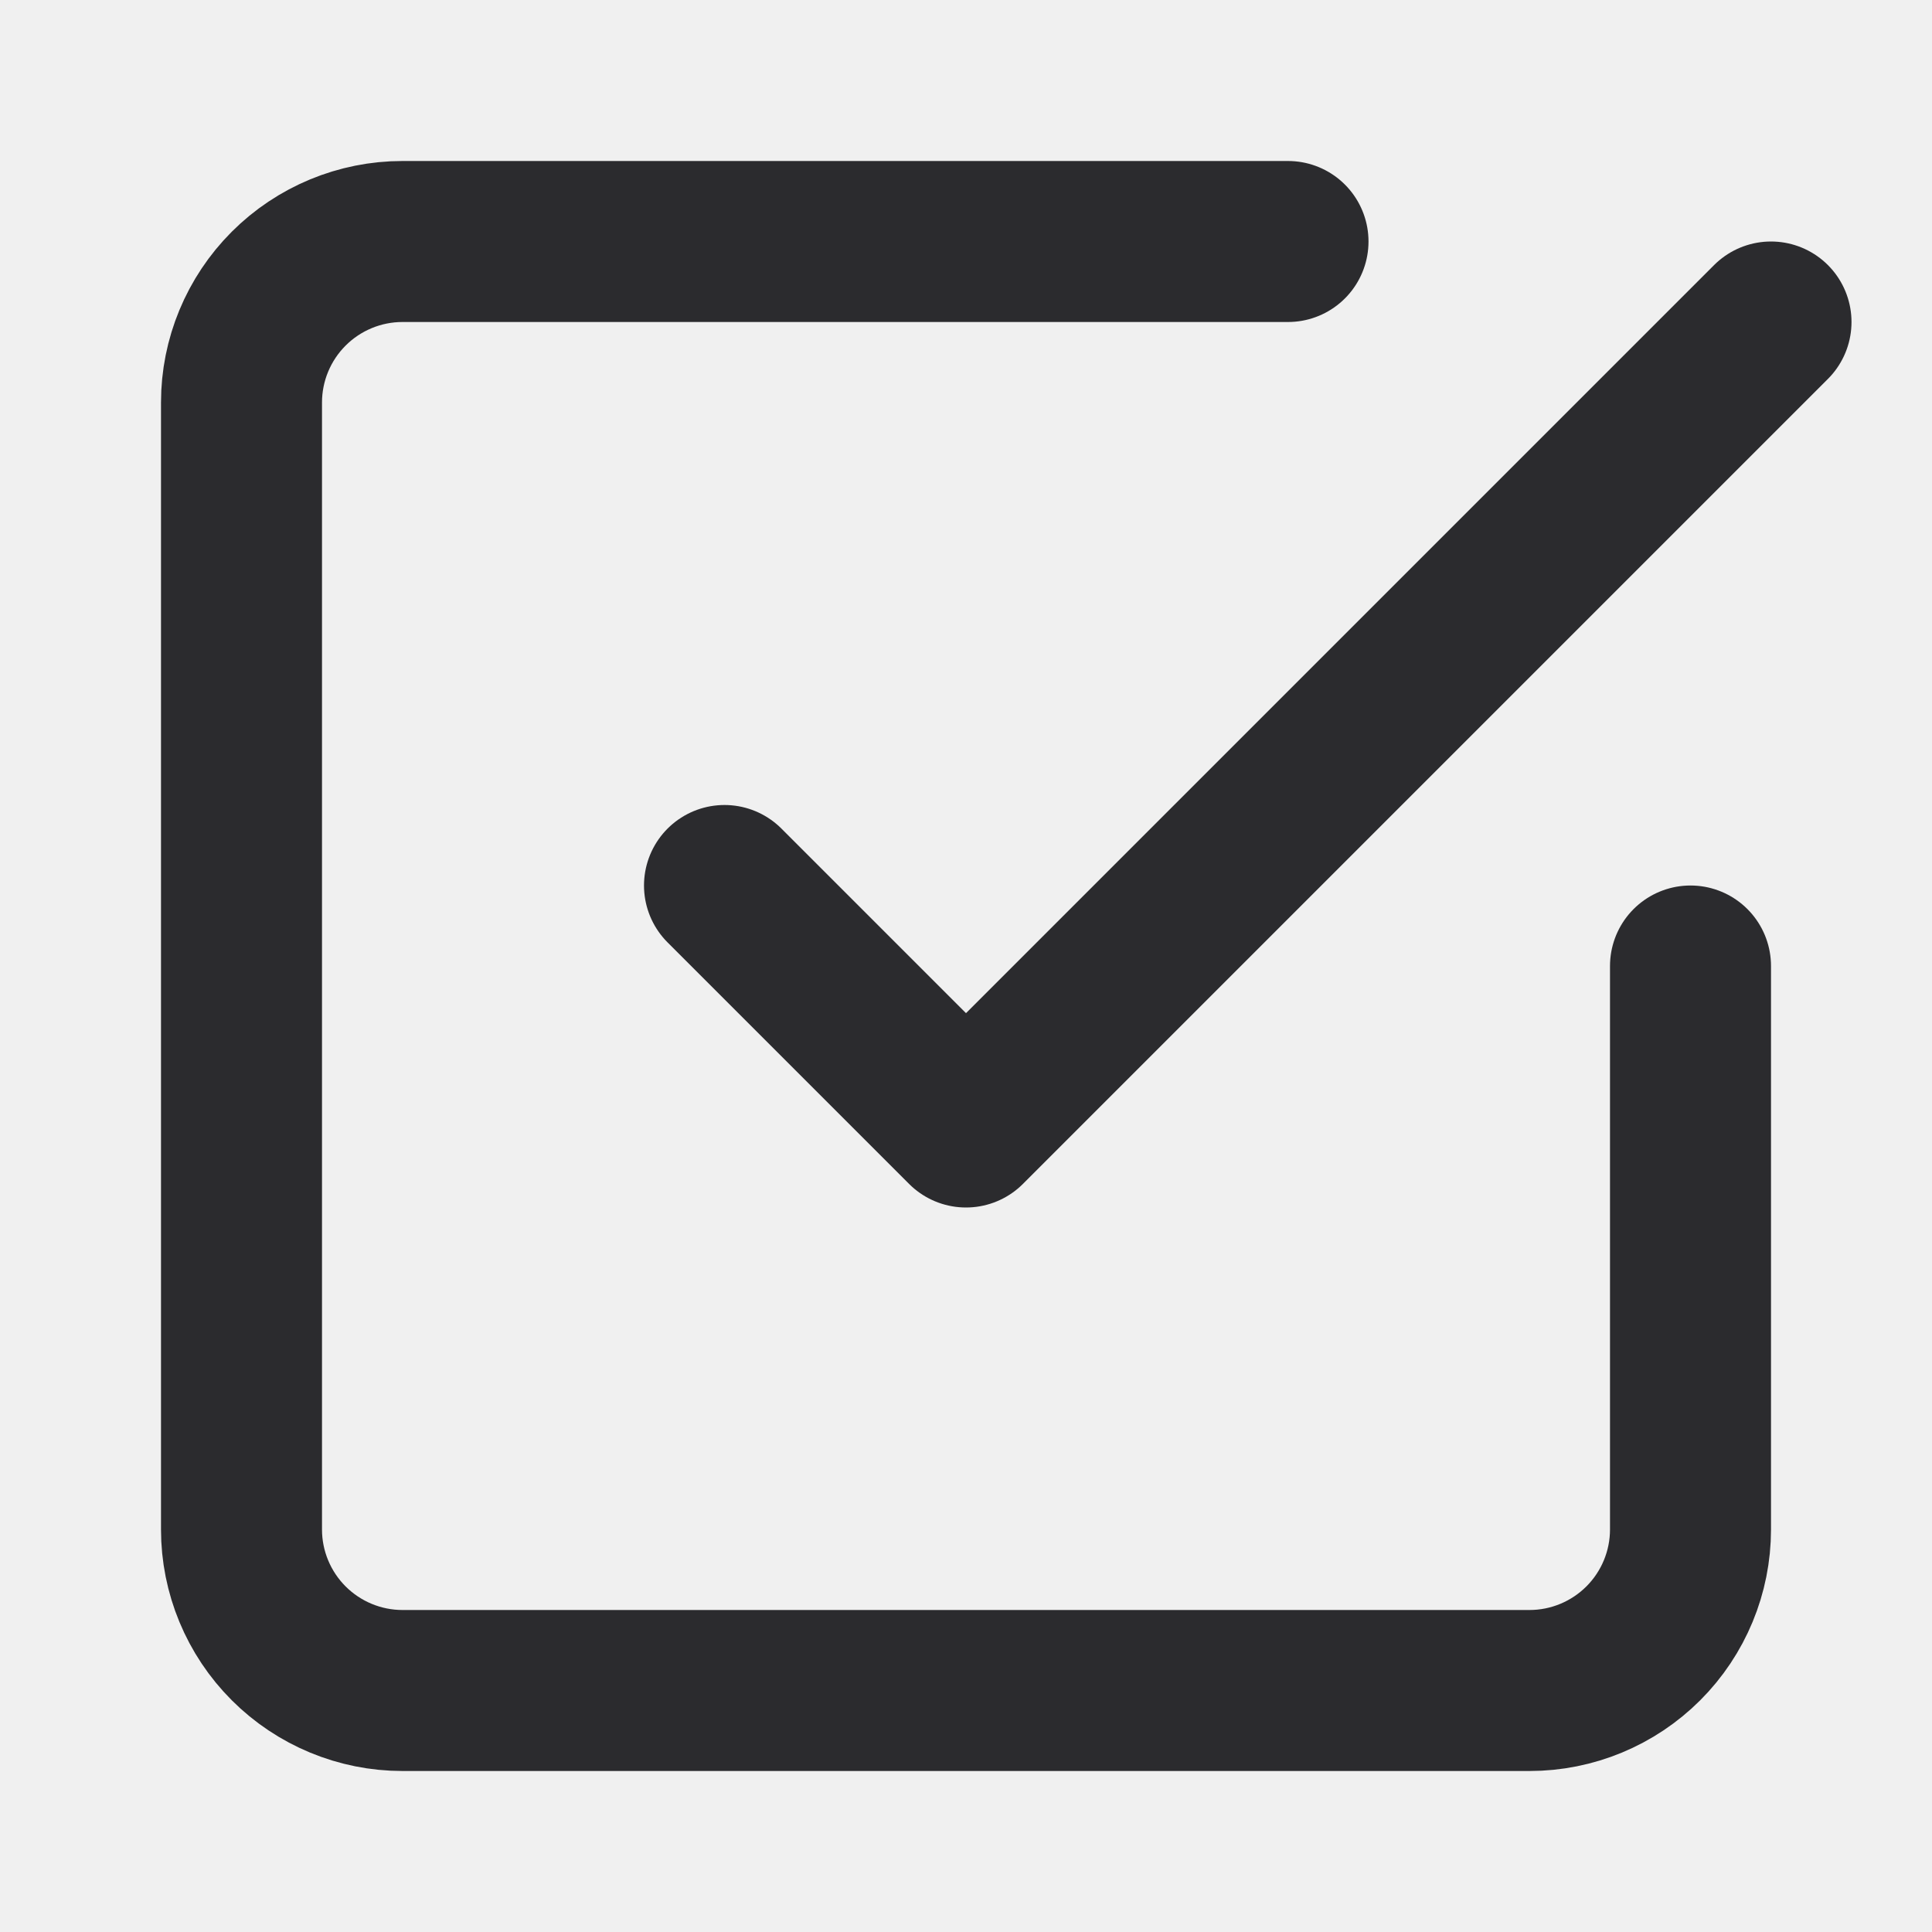
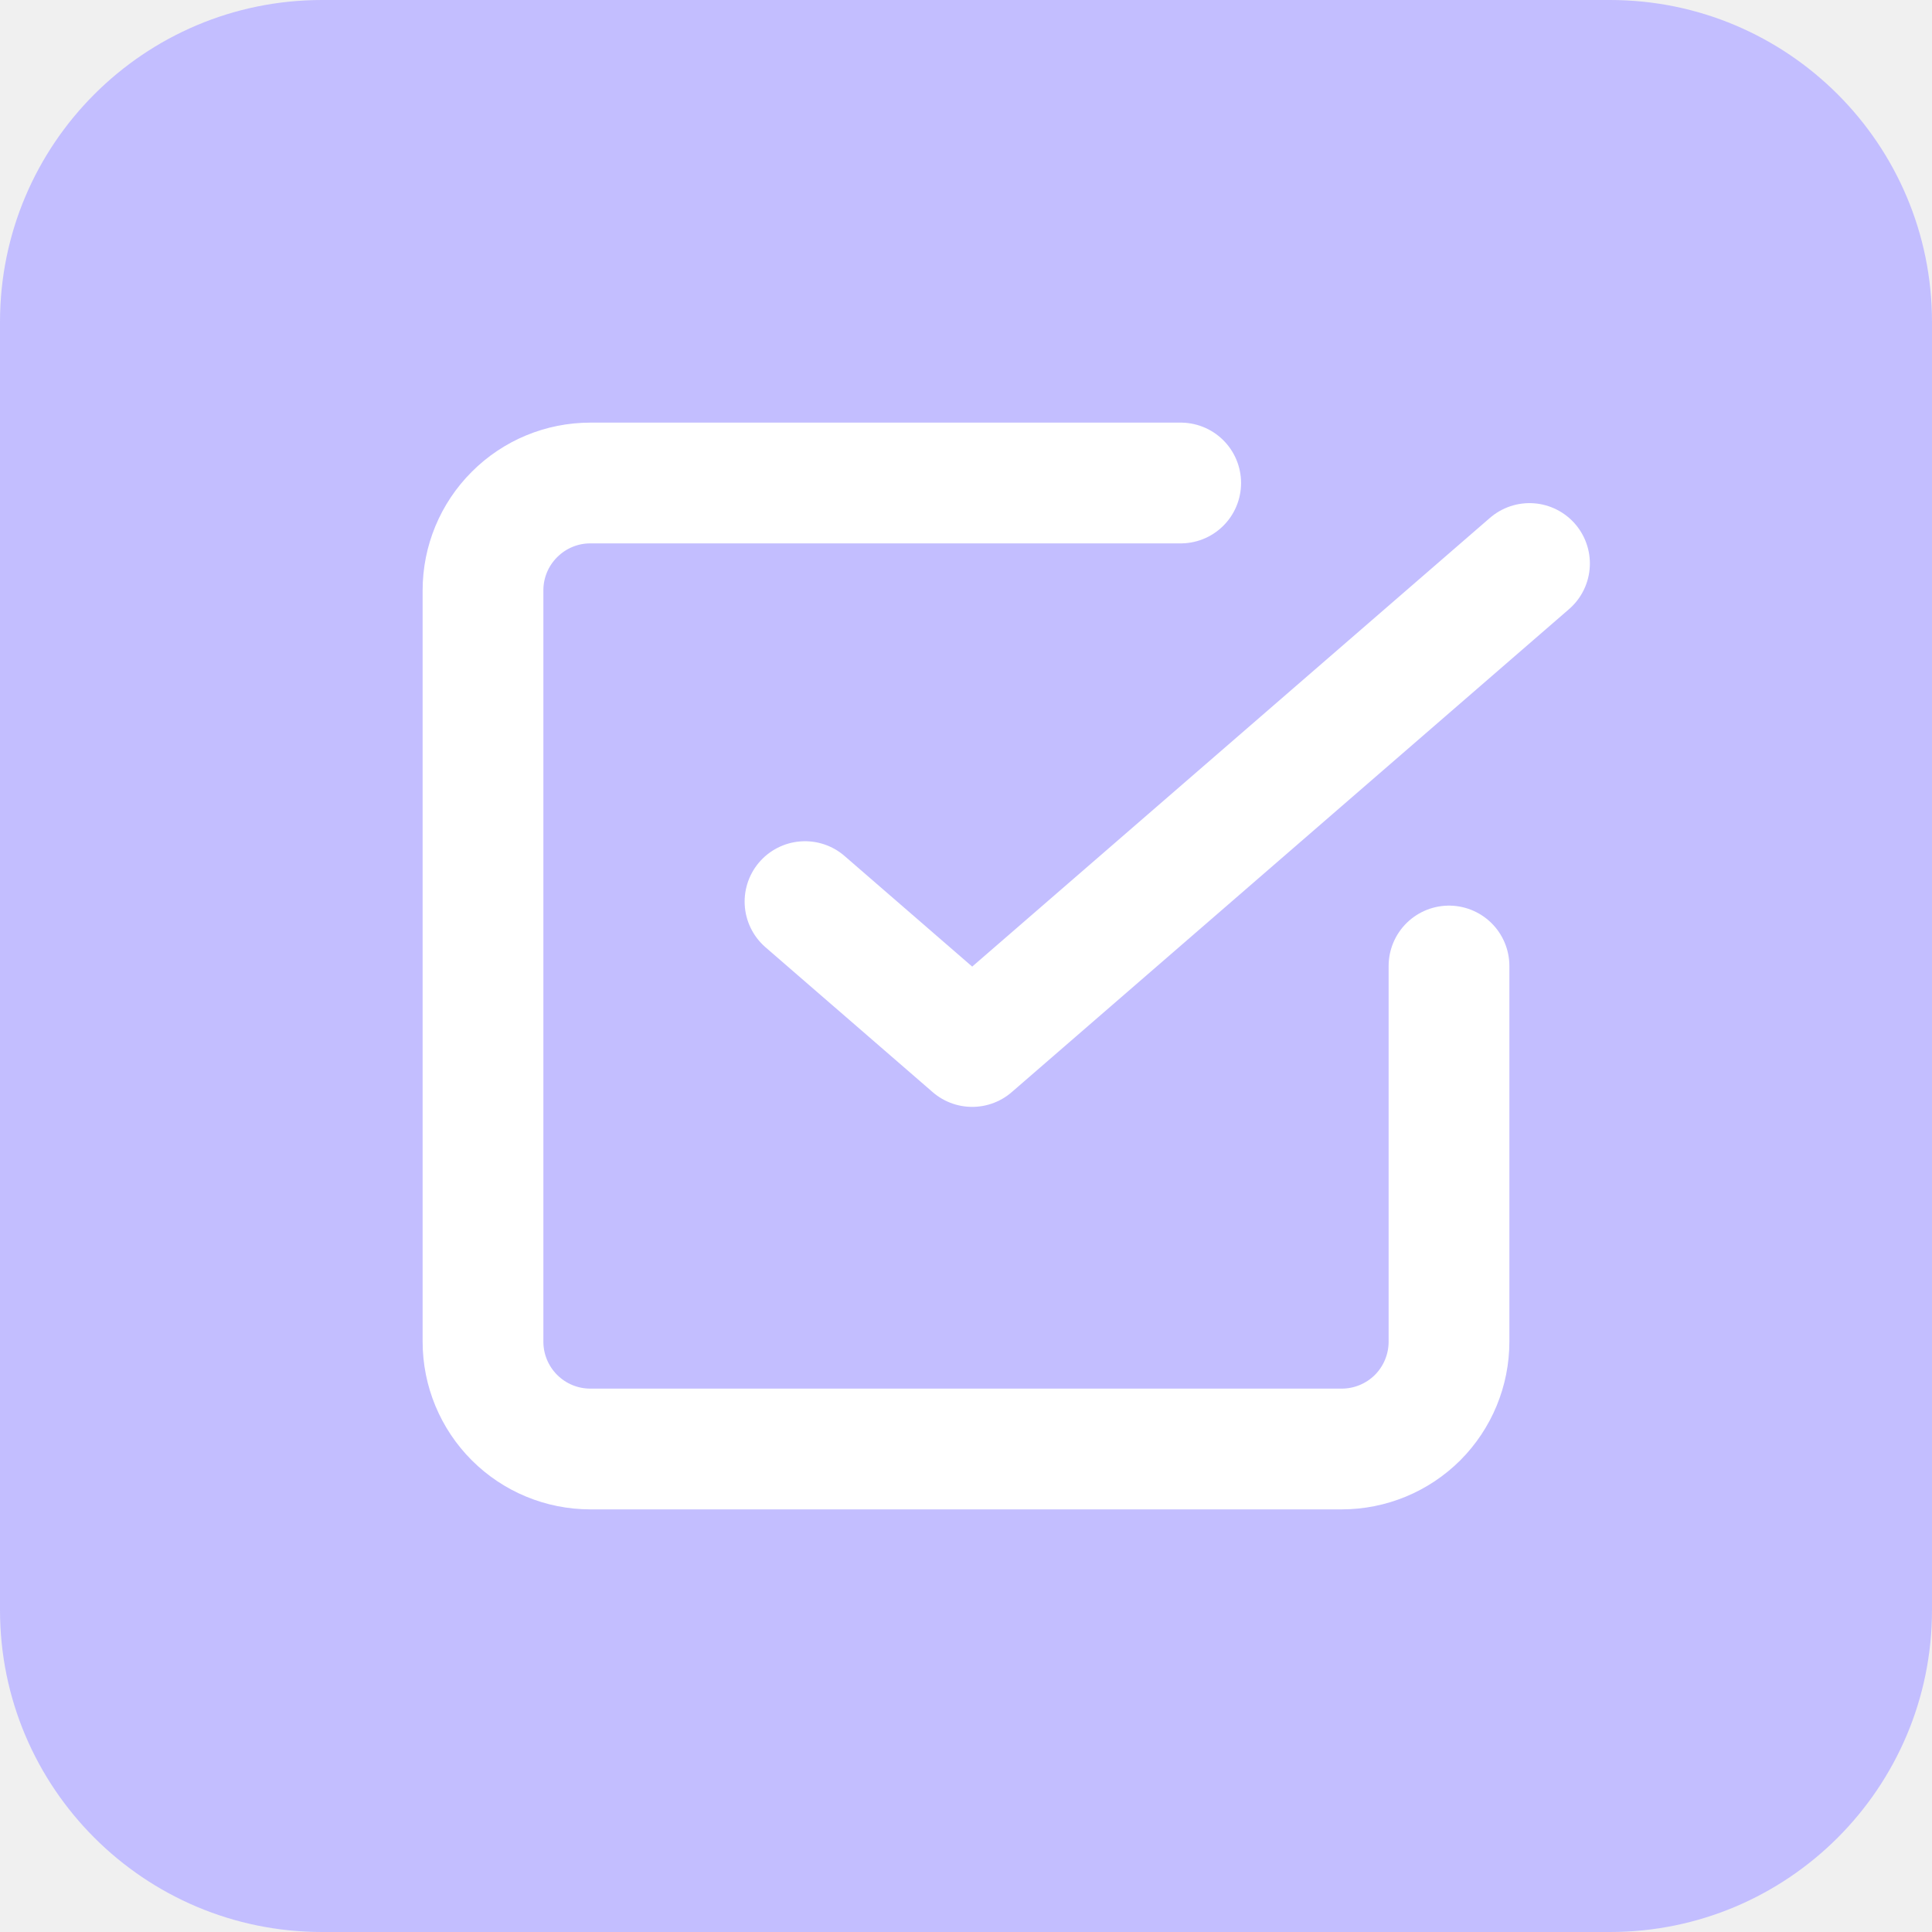
<svg xmlns="http://www.w3.org/2000/svg" width="24" height="24" viewBox="0 0 24 24" fill="none">
-   <g id="Icons/check-square">
-     <path id="Vector" d="M21 12V19C21 19.53 20.789 20.039 20.414 20.414C20.039 20.789 19.53 21 19 21H5C4.47 21 3.961 20.789 3.586 20.414C3.211 20.039 3 19.53 3 19V5C3 4.47 3.211 3.961 3.586 3.586C3.961 3.211 4.47 3 5 3H16" stroke="#2B2B2E" stroke-width="2" stroke-linecap="round" stroke-linejoin="round" />
-     <path id="Vector_2" d="M9 11L12 14L22 4" stroke="#2B2B2E" stroke-width="2" stroke-linecap="round" stroke-linejoin="round" />
+   <g id="Icons / check">
+     <rect width="24" height="24" rx="4" fill="#C3BEFF" />
+     <path id="Vector" d="M10 11.2L12.077 13L19 7" stroke="white" stroke-width="1.5" stroke-linecap="round" stroke-linejoin="round" />
+     <path id="Vector_2" d="M18 12V16.667C18 17.02 17.86 17.359 17.61 17.61C17.359 17.86 17.02 18 16.667 18H7.333C6.98 18 6.641 17.86 6.391 17.61C6.14 17.359 6 17.02 6 16.667V7.333C6 6.98 6.14 6.641 6.391 6.391C6.641 6.14 6.98 6 7.333 6H14.667" stroke="white" stroke-width="1.5" stroke-linecap="round" stroke-linejoin="round" />
  </g>
</svg>
